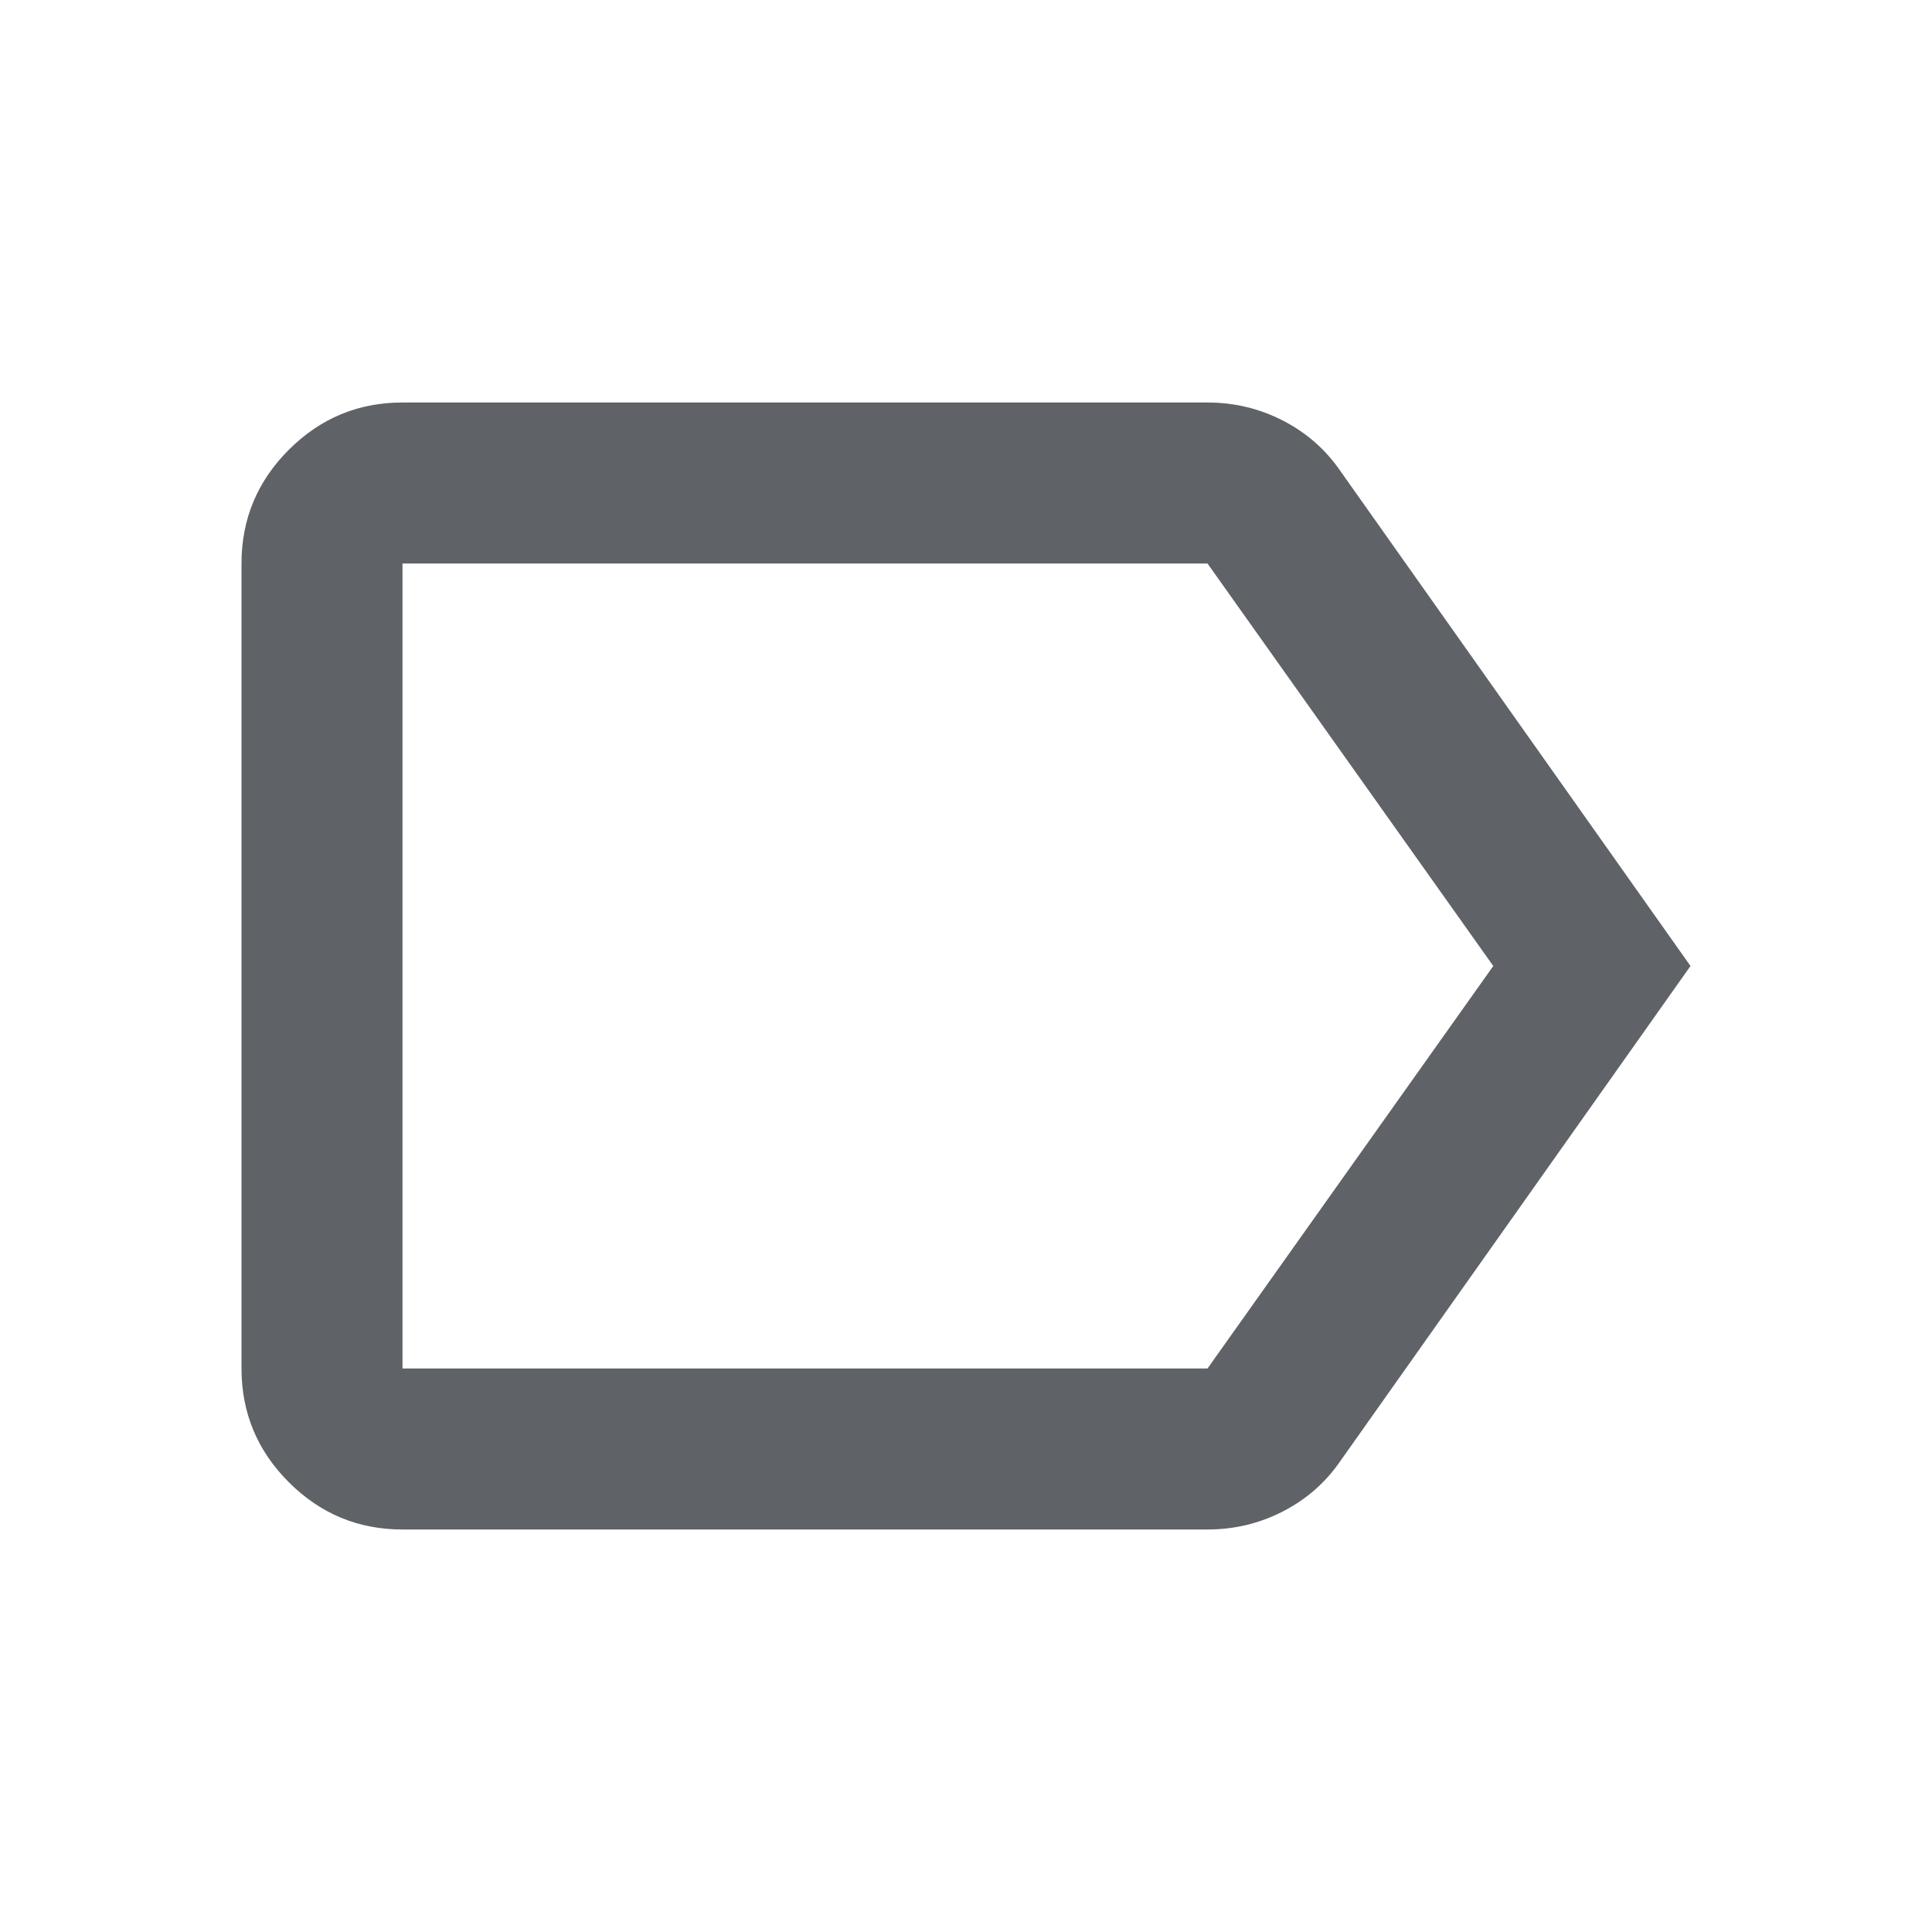
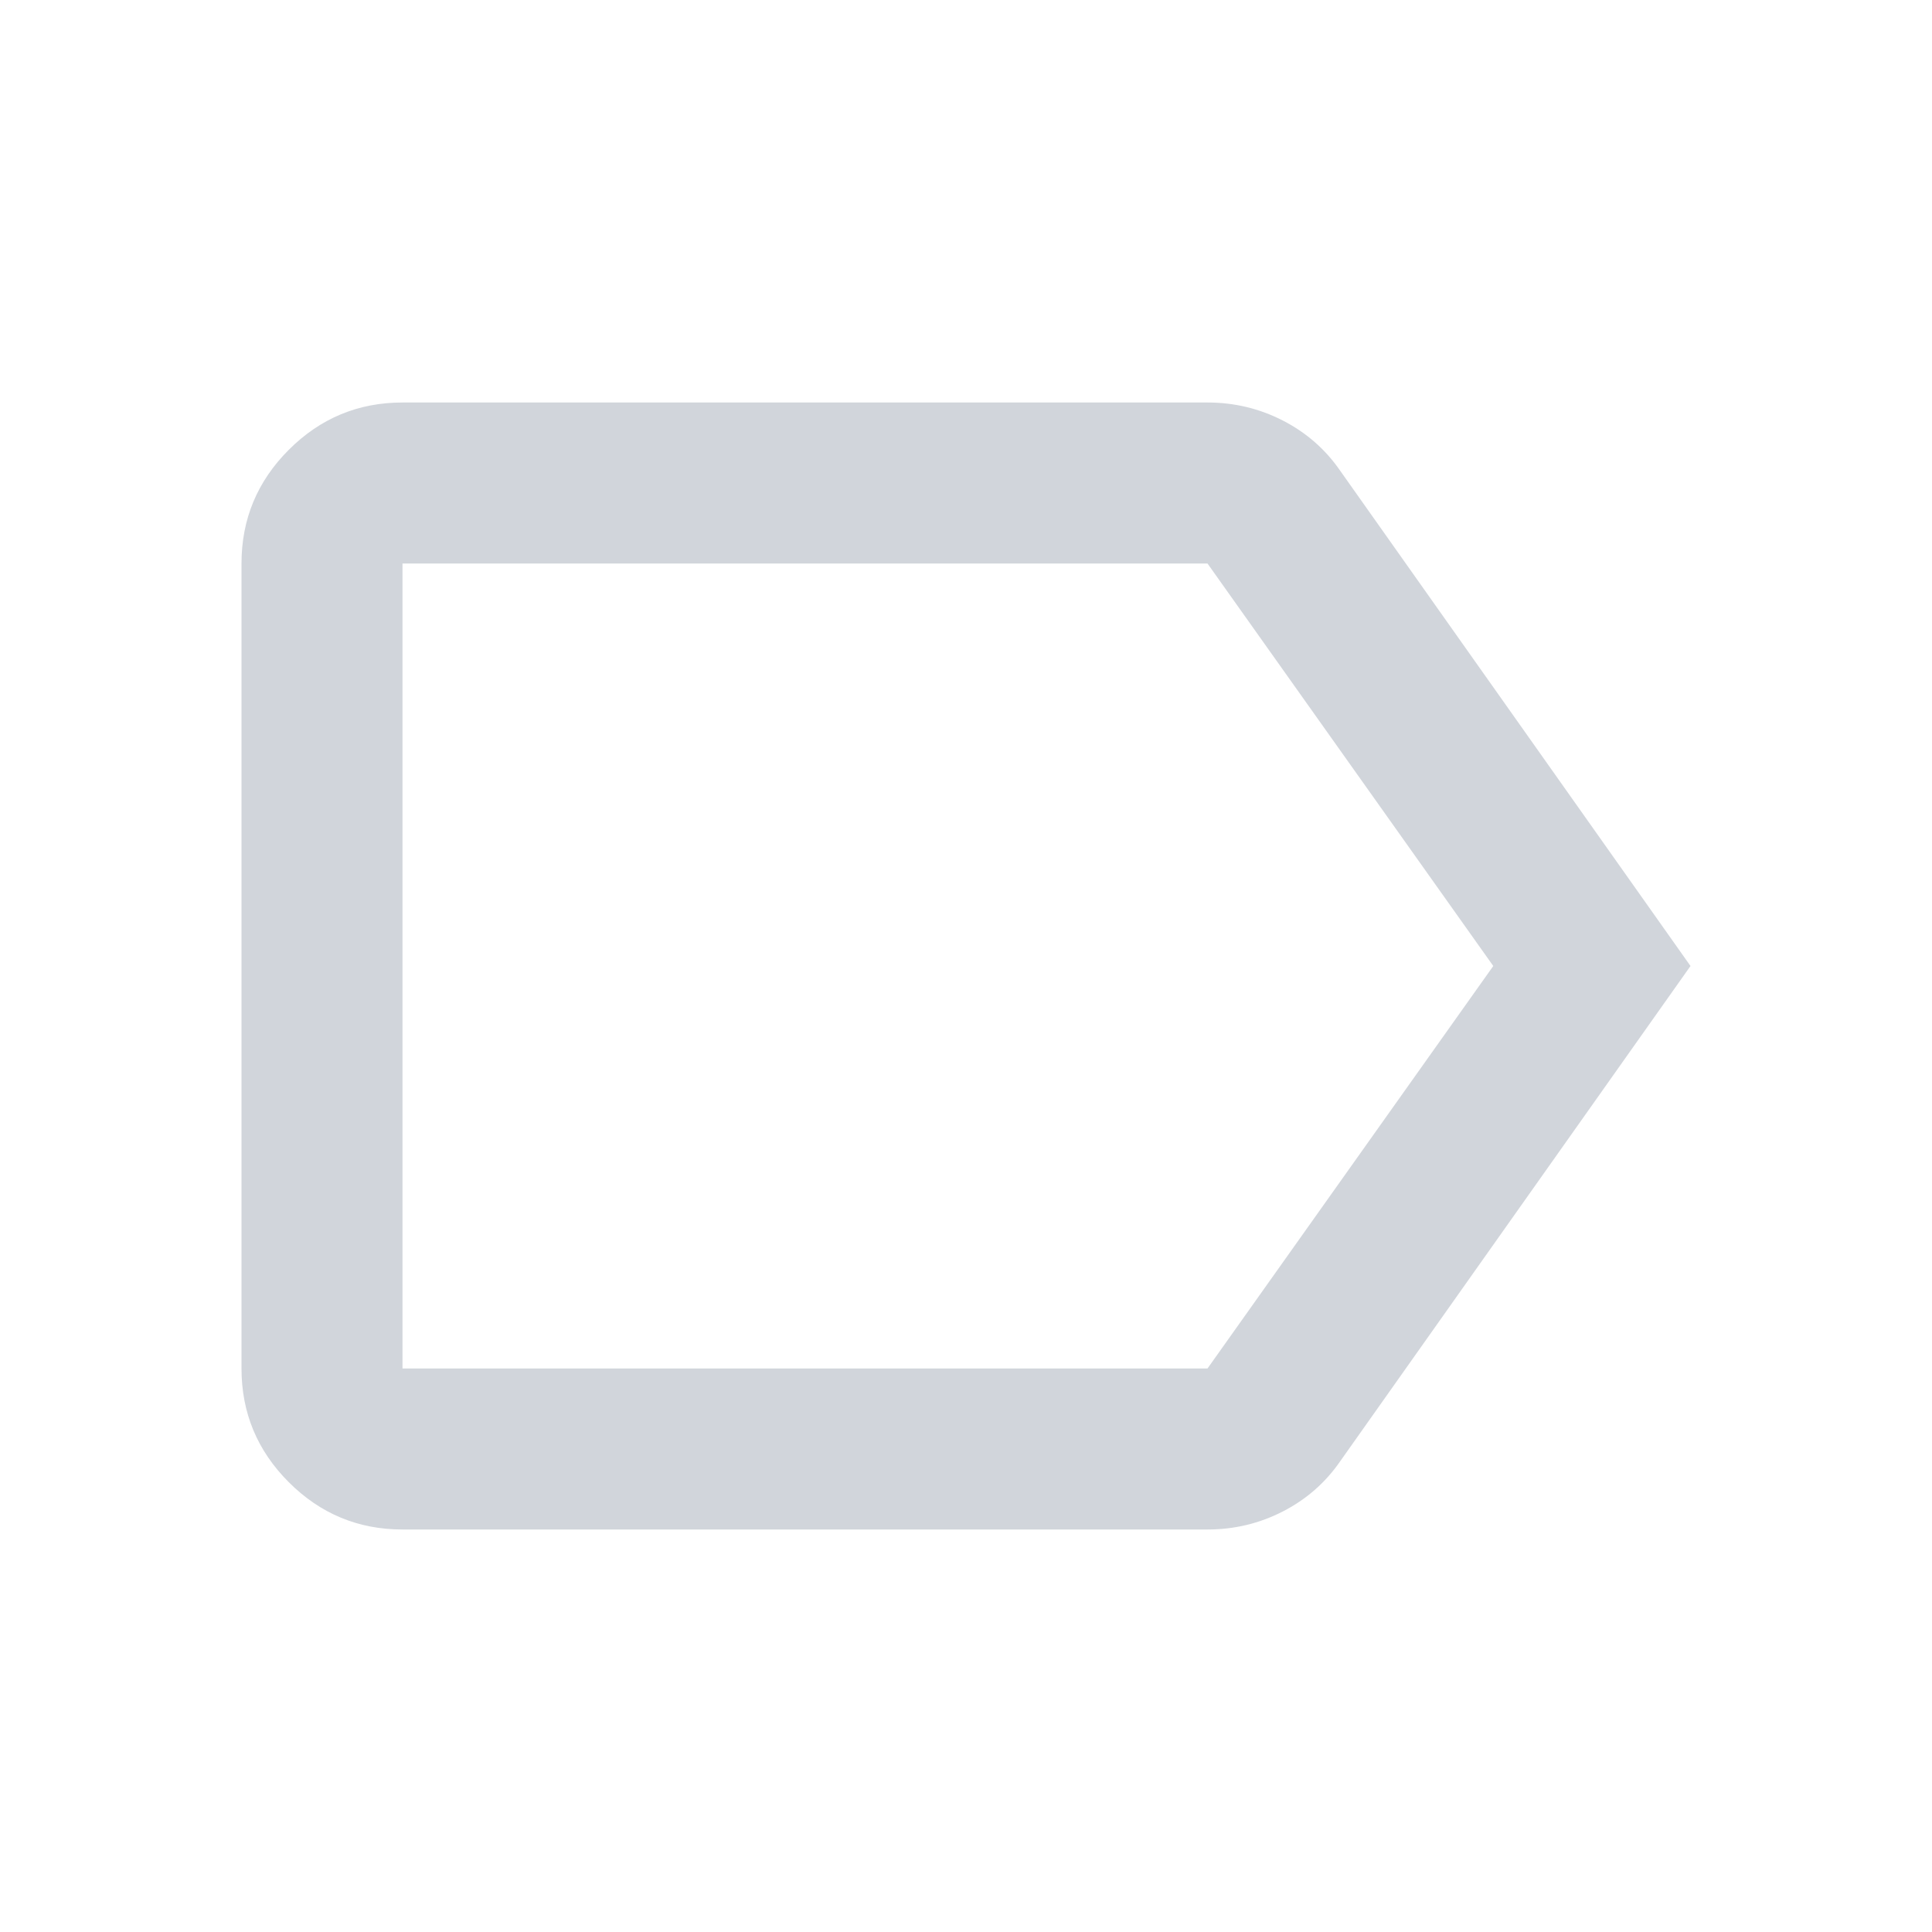
- <svg xmlns="http://www.w3.org/2000/svg" height="24px" viewBox="0 -960 960 960" width="24px" fill="#5f6368">
+ <svg xmlns="http://www.w3.org/2000/svg" height="24px" viewBox="0 -960 960 960" width="24px" fill="#d1d5db">
  <path d="M840-480 666-234q-11 16-28.5 25t-37.5 9H200q-33 0-56.5-23.5T120-280v-400q0-33 23.5-56.5T200-760h400q20 0 37.5 9t28.5 25l174 246Zm-98 0L600-680H200v400h400l142-200Zm-542 0v200-400 200Z" />
</svg>
